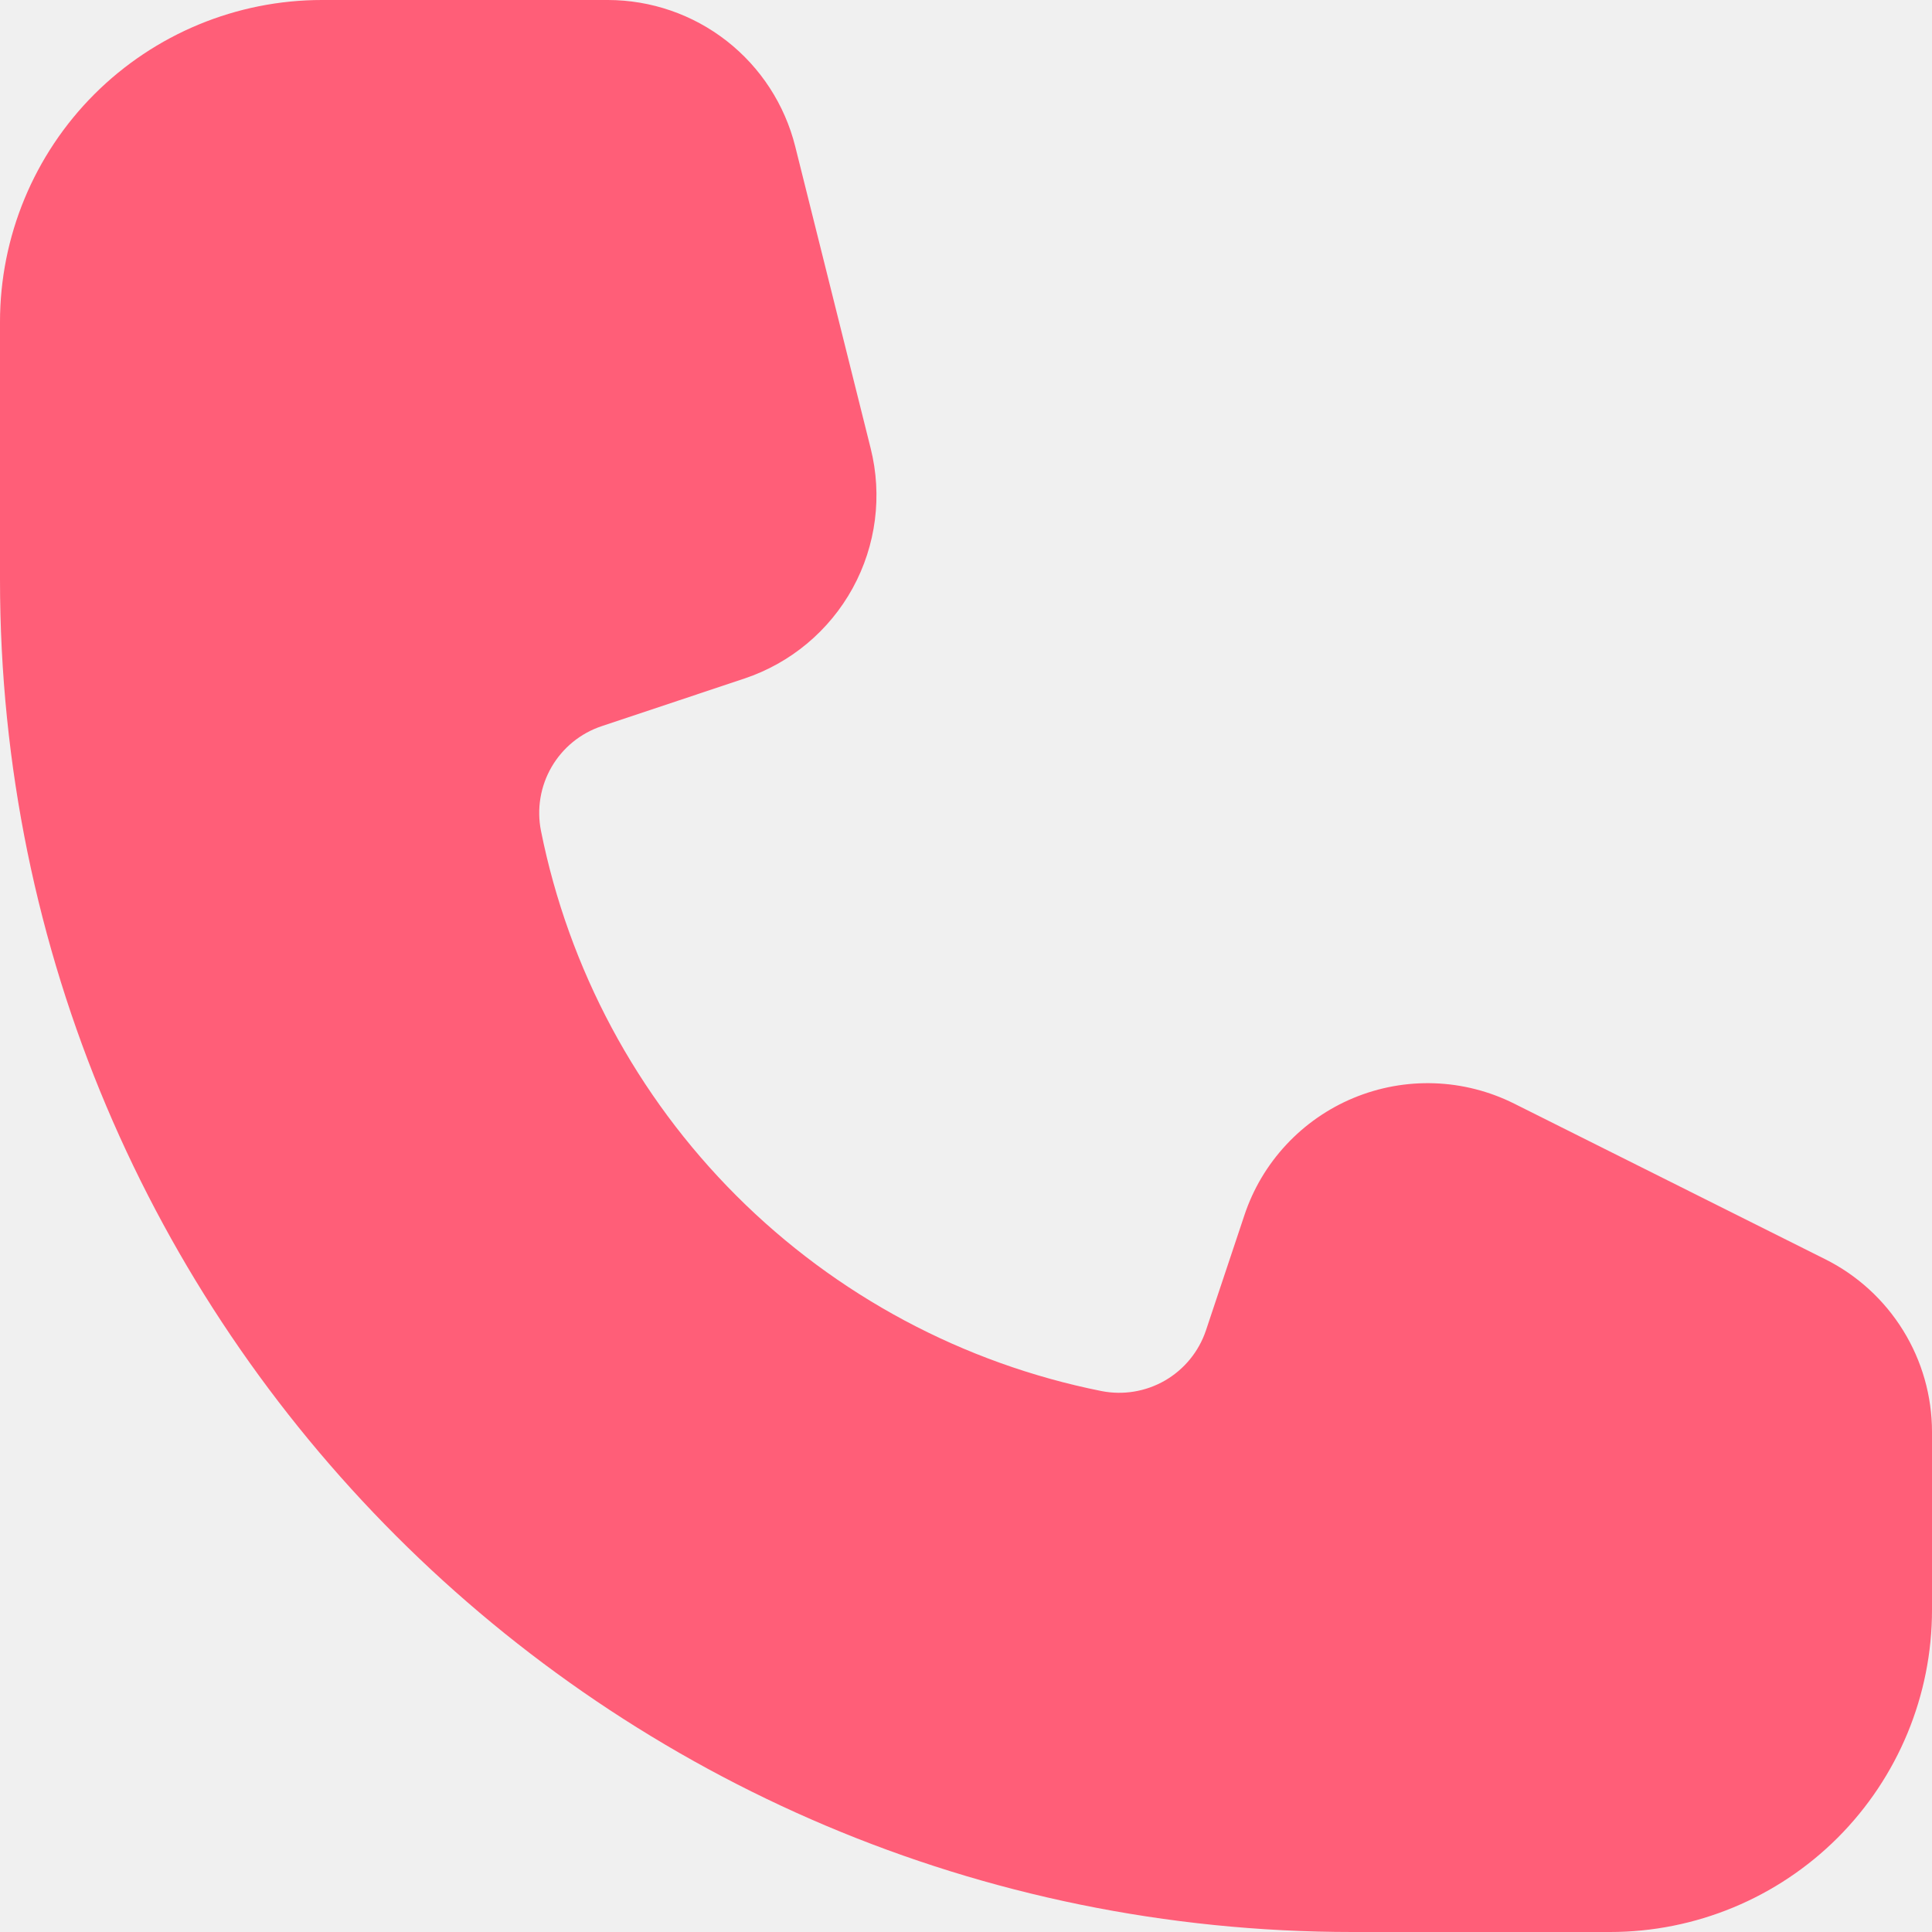
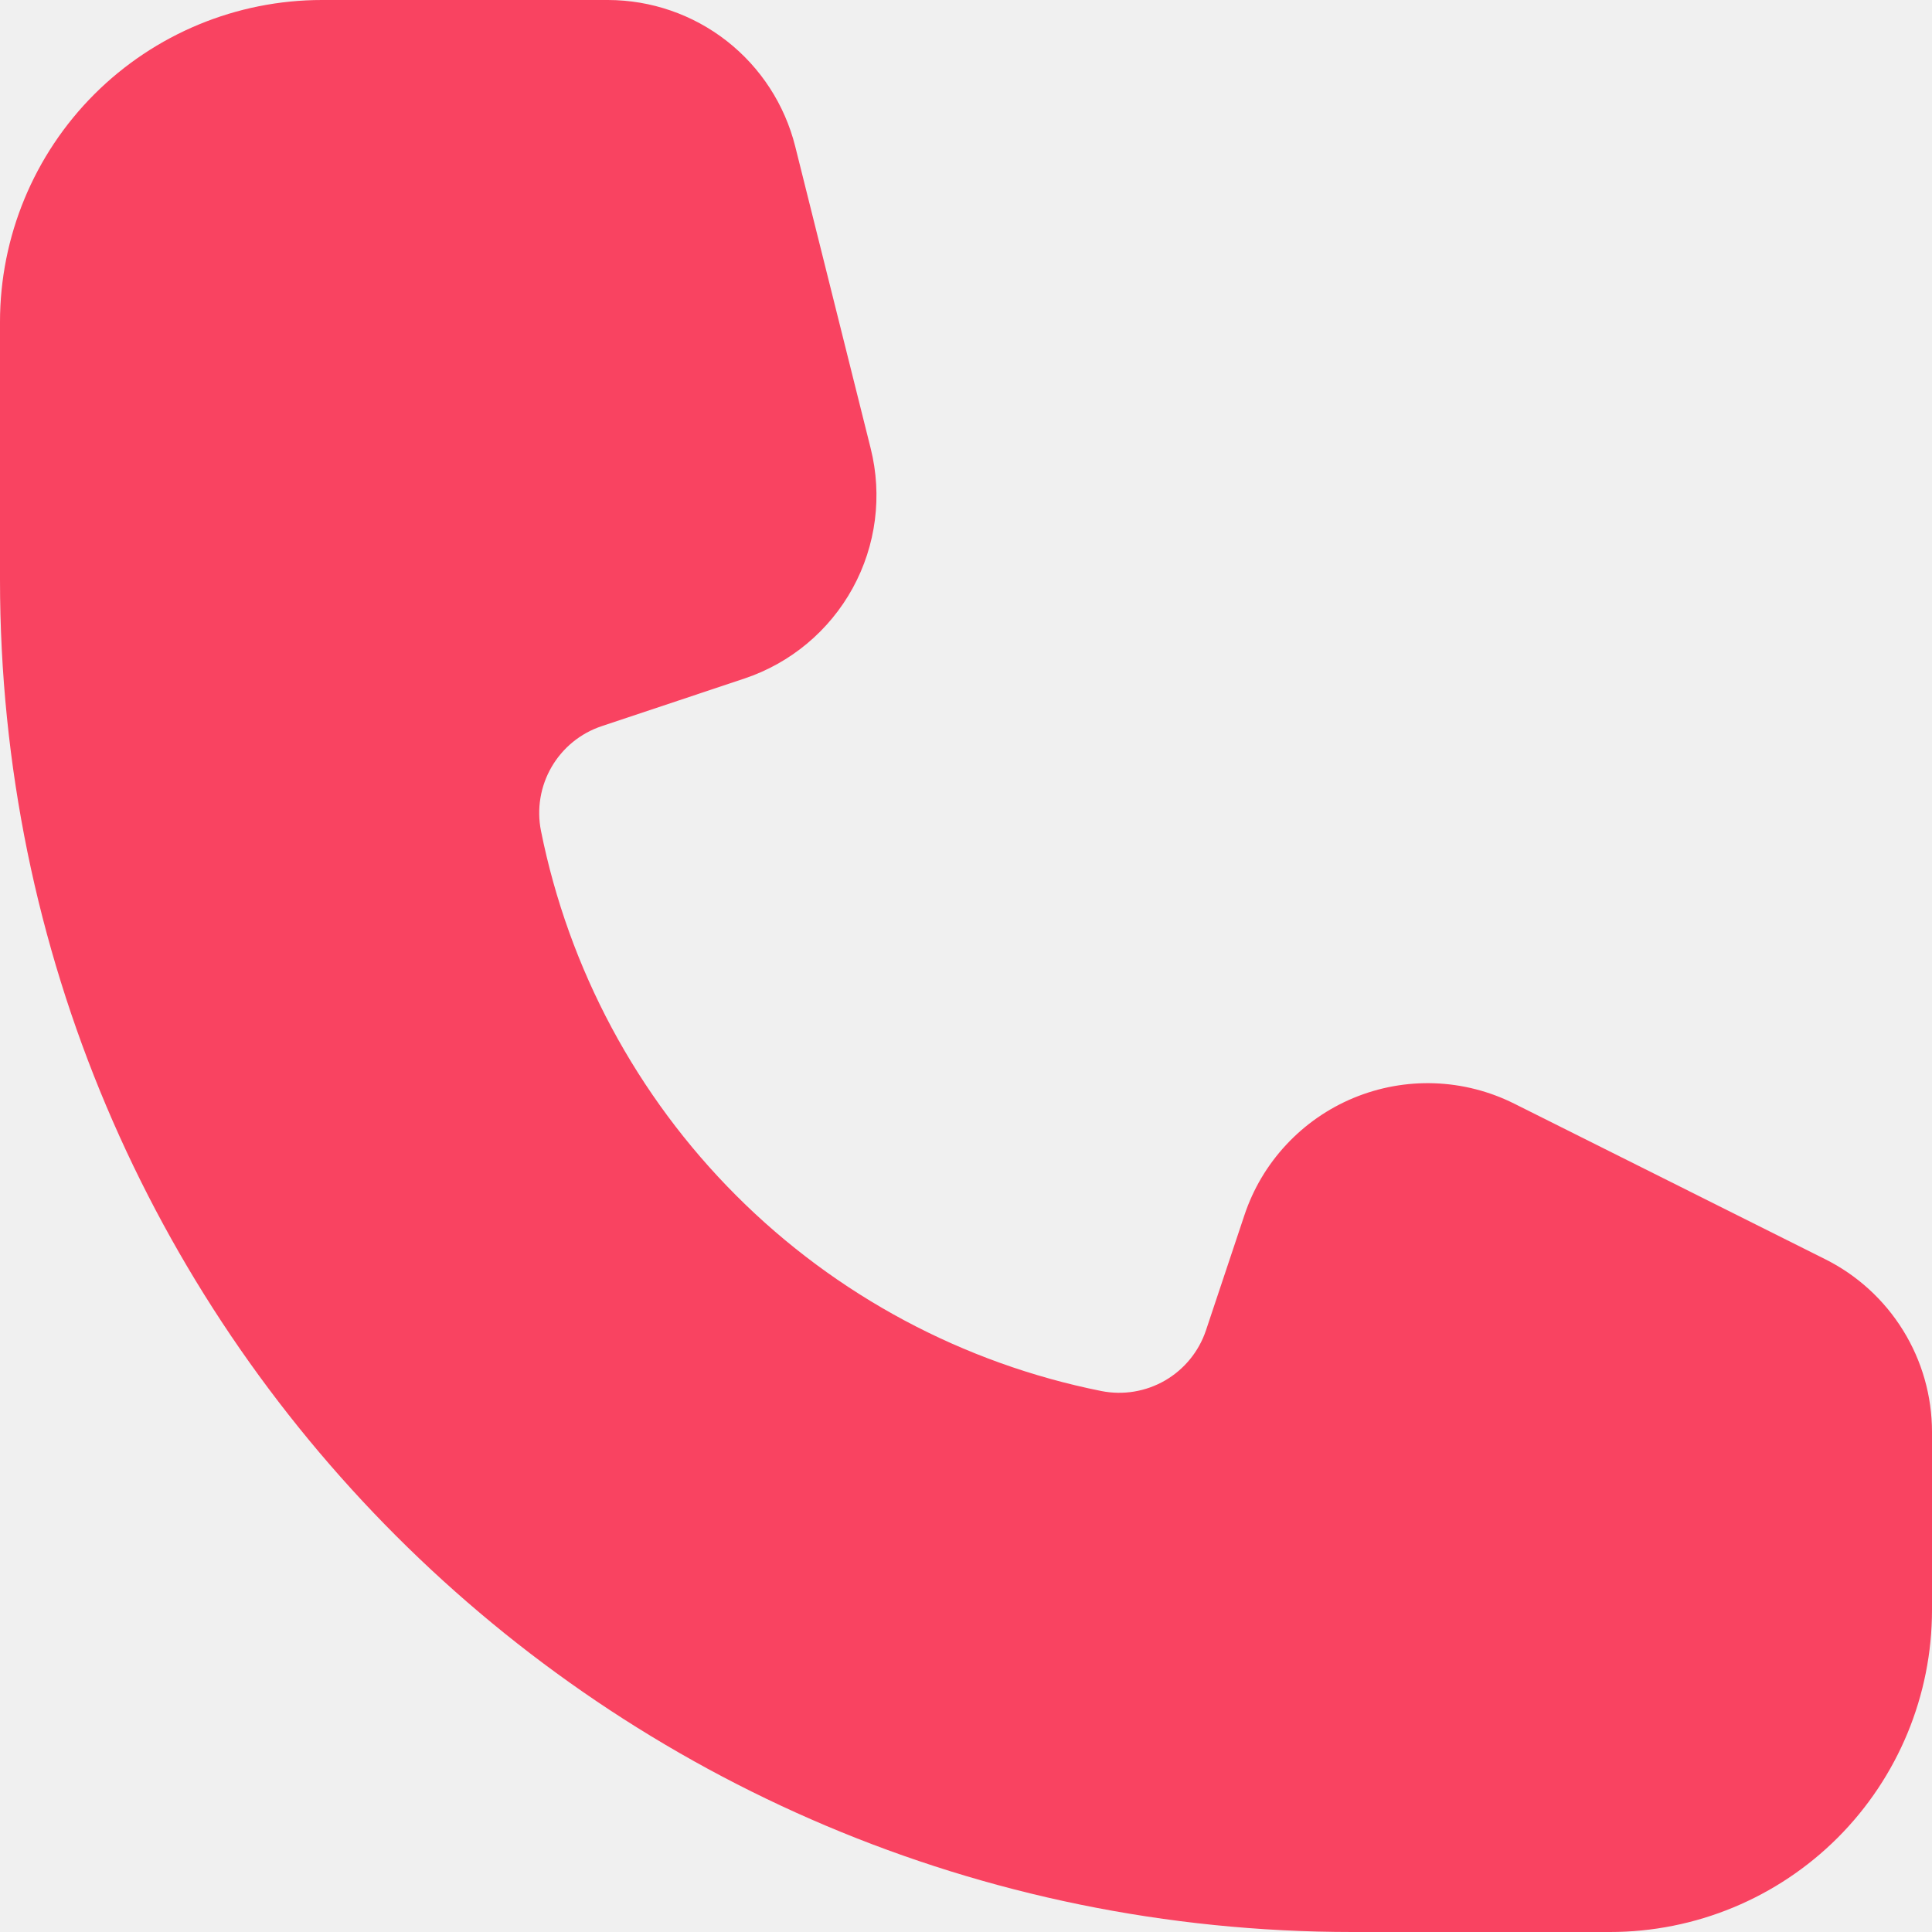
<svg xmlns="http://www.w3.org/2000/svg" width="41" height="41" viewBox="0 0 41 41" fill="none">
-   <g clip-path="url(#clip0_36_2575)">
-     <path d="M6.833 0C5.021 0 3.283 0.72 2.001 2.001C0.72 3.283 0 5.021 0 6.833L0 12.3C0 28.151 12.849 41 28.7 41H34.167C35.979 41 37.717 40.28 38.999 38.999C40.28 37.717 41 35.979 41 34.167V30.389C41 29.627 40.788 28.881 40.387 28.233C39.986 27.585 39.413 27.061 38.731 26.721L32.13 23.419C31.605 23.157 31.029 23.01 30.442 22.989C29.855 22.968 29.27 23.074 28.727 23.299C28.184 23.524 27.696 23.863 27.296 24.293C26.895 24.723 26.592 25.234 26.407 25.792L25.592 28.233C25.442 28.68 25.134 29.058 24.726 29.295C24.317 29.532 23.836 29.612 23.373 29.52C20.438 28.933 17.743 27.491 15.627 25.375C13.511 23.259 12.068 20.564 11.48 17.63C11.388 17.167 11.468 16.686 11.705 16.277C11.942 15.869 12.319 15.56 12.767 15.411L15.799 14.399C16.778 14.072 17.598 13.387 18.095 12.482C18.592 11.576 18.728 10.517 18.477 9.515L16.876 3.108C16.654 2.221 16.143 1.433 15.423 0.87C14.703 0.307 13.815 0.001 12.901 0L6.833 0Z" fill="#FF5E78" />
-   </g>
-   <defs>
-     <clipPath id="clip0_36_2575">
-       <rect width="41" height="41" fill="white" />
-     </clipPath>
-   </defs>
+   <path d="M6.833 0C5.021 0 3.283 0.72 2.001 2.001C0.72 3.283 0 5.021 0 6.833L0 12.3C0 28.151 12.849 41 28.7 41H34.167C35.979 41 37.717 40.28 38.999 38.999C40.28 37.717 41 35.979 41 34.167V30.389C41 29.627 40.788 28.881 40.387 28.233C39.986 27.585 39.413 27.061 38.731 26.721L32.13 23.419C31.605 23.157 31.029 23.01 30.442 22.989C29.855 22.968 29.27 23.074 28.727 23.299C28.184 23.524 27.696 23.863 27.296 24.293C26.895 24.723 26.592 25.234 26.407 25.792L25.592 28.233C25.442 28.68 25.134 29.058 24.726 29.295C24.317 29.532 23.836 29.612 23.373 29.52C20.438 28.933 17.743 27.491 15.627 25.375C13.511 23.259 12.068 20.564 11.48 17.63C11.388 17.167 11.468 16.686 11.705 16.277C11.942 15.869 12.319 15.56 12.767 15.411L15.799 14.399C16.778 14.072 17.598 13.387 18.095 12.482C18.592 11.576 18.728 10.517 18.477 9.515L16.876 3.108C16.654 2.221 16.143 1.433 15.423 0.87C14.703 0.307 13.815 0.001 12.901 0L6.833 0Z" fill="#F94361" />
</svg>
